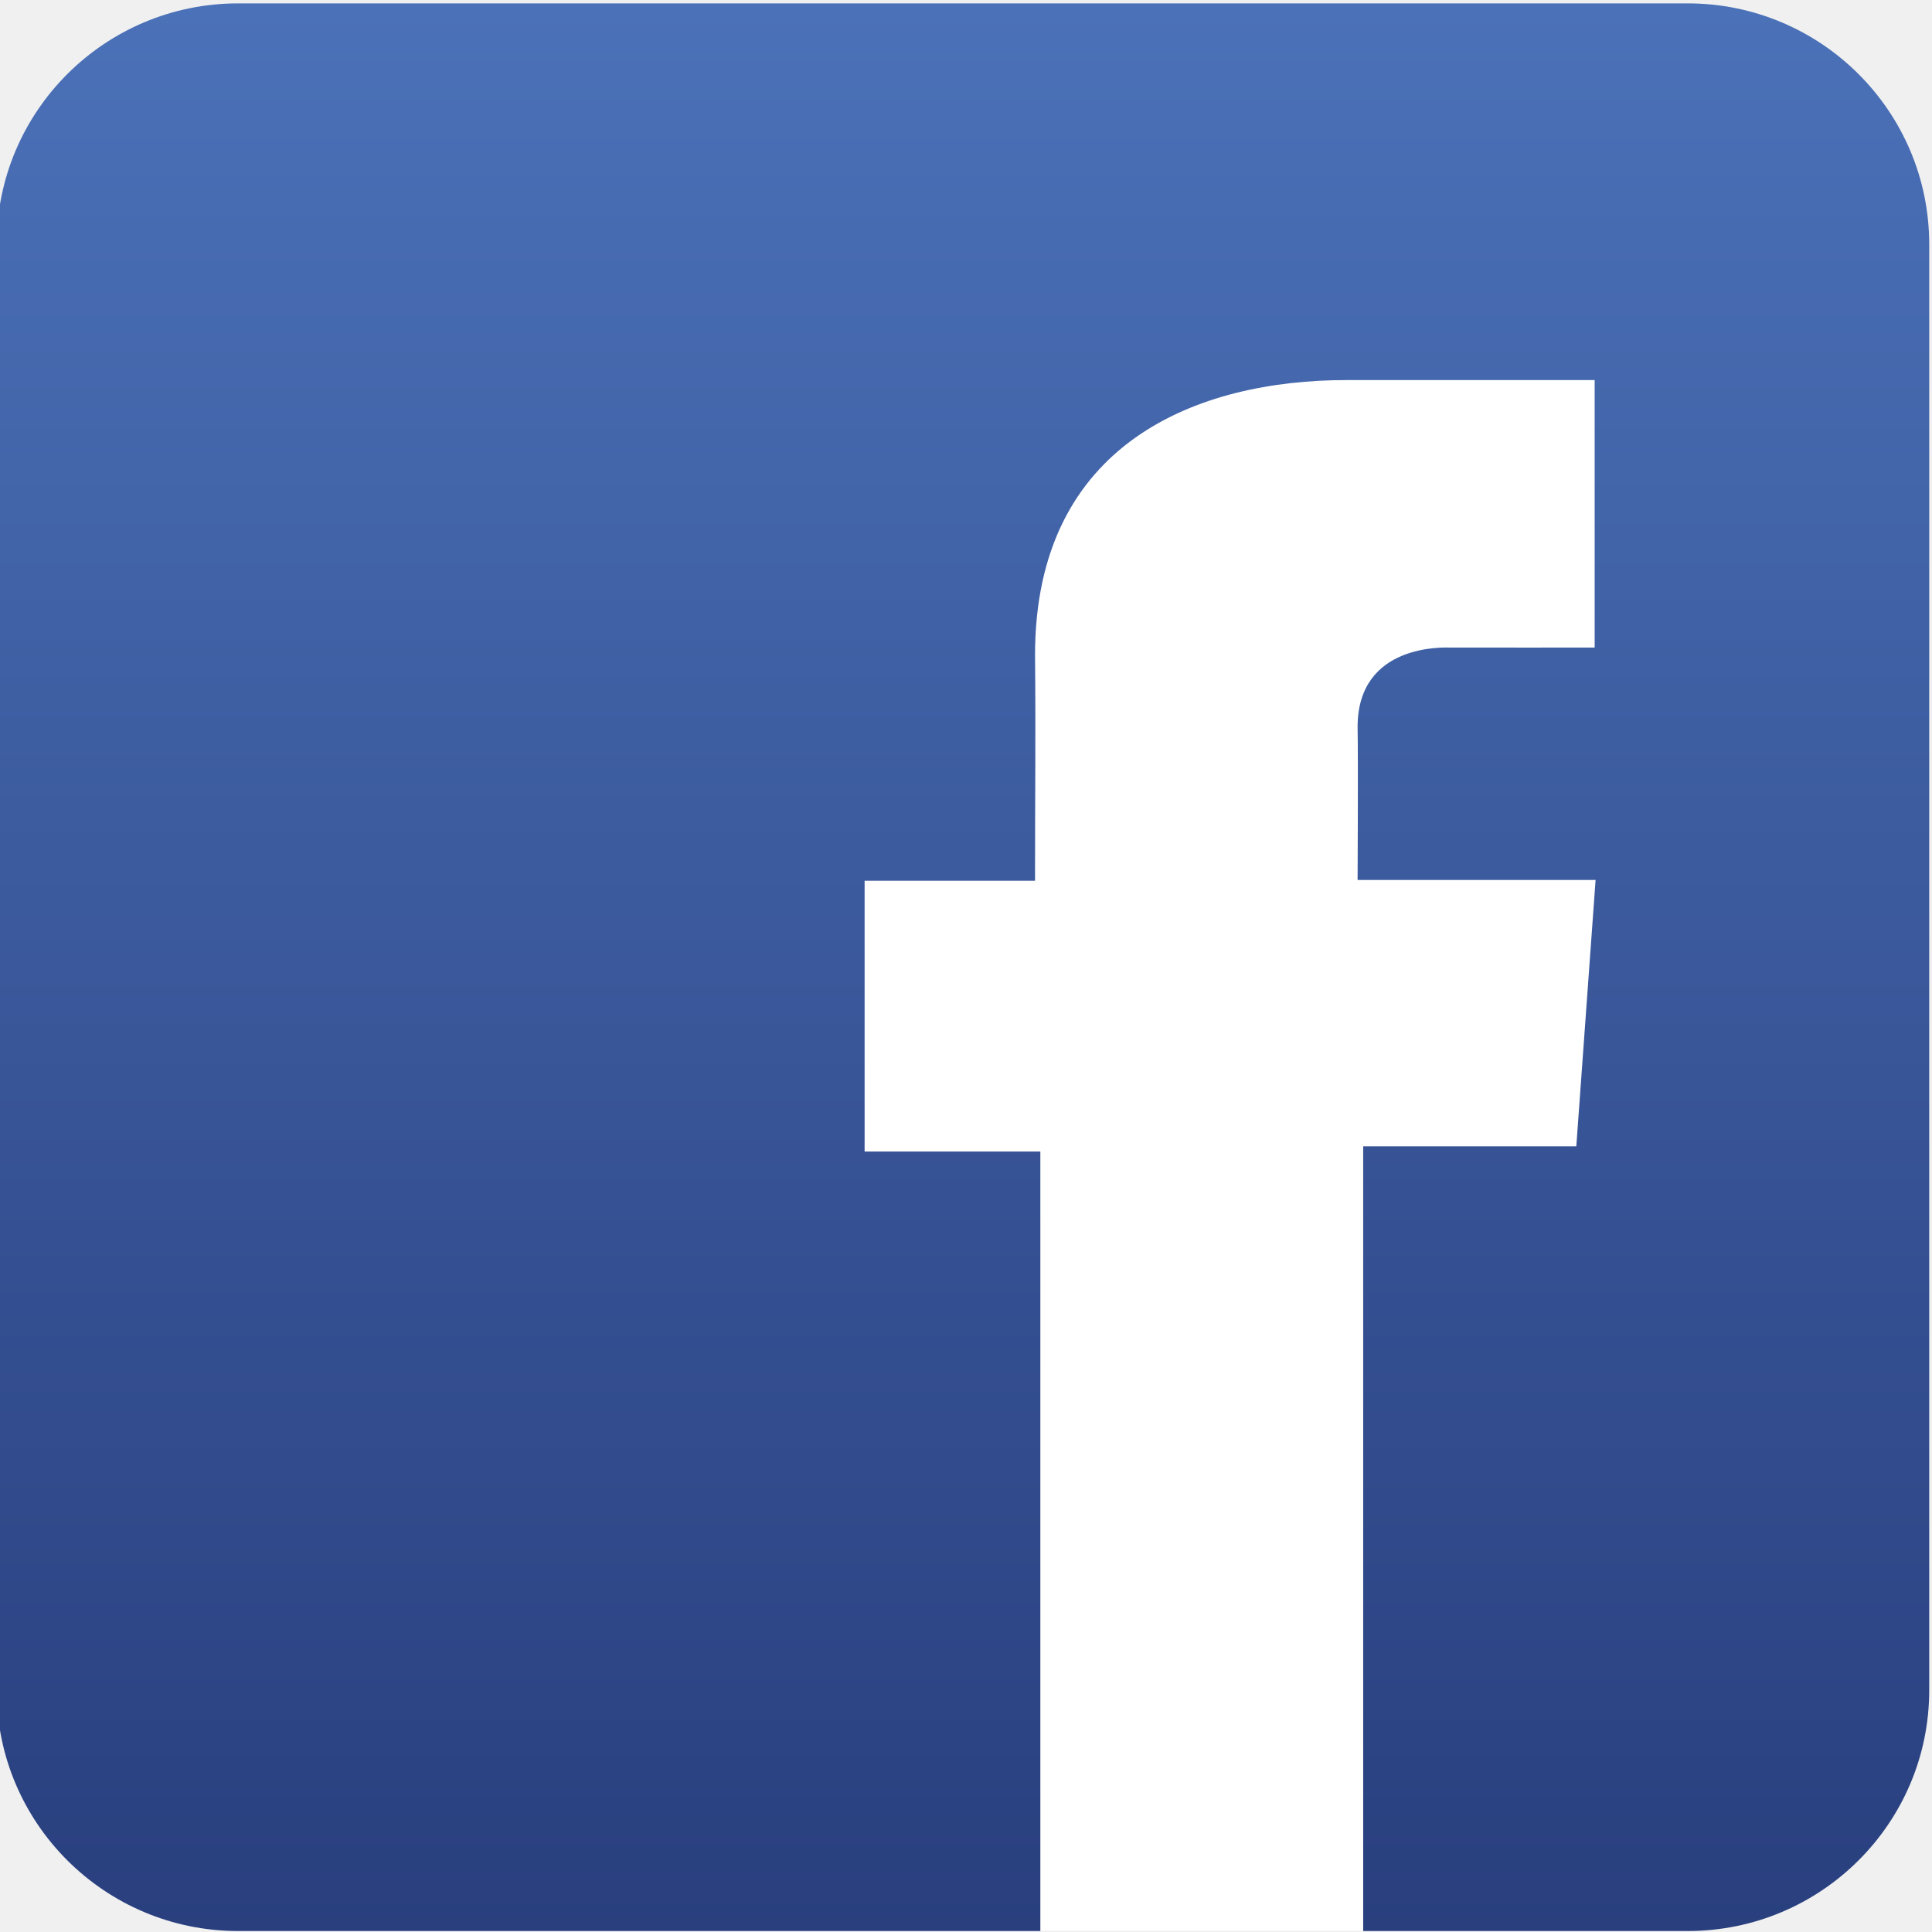
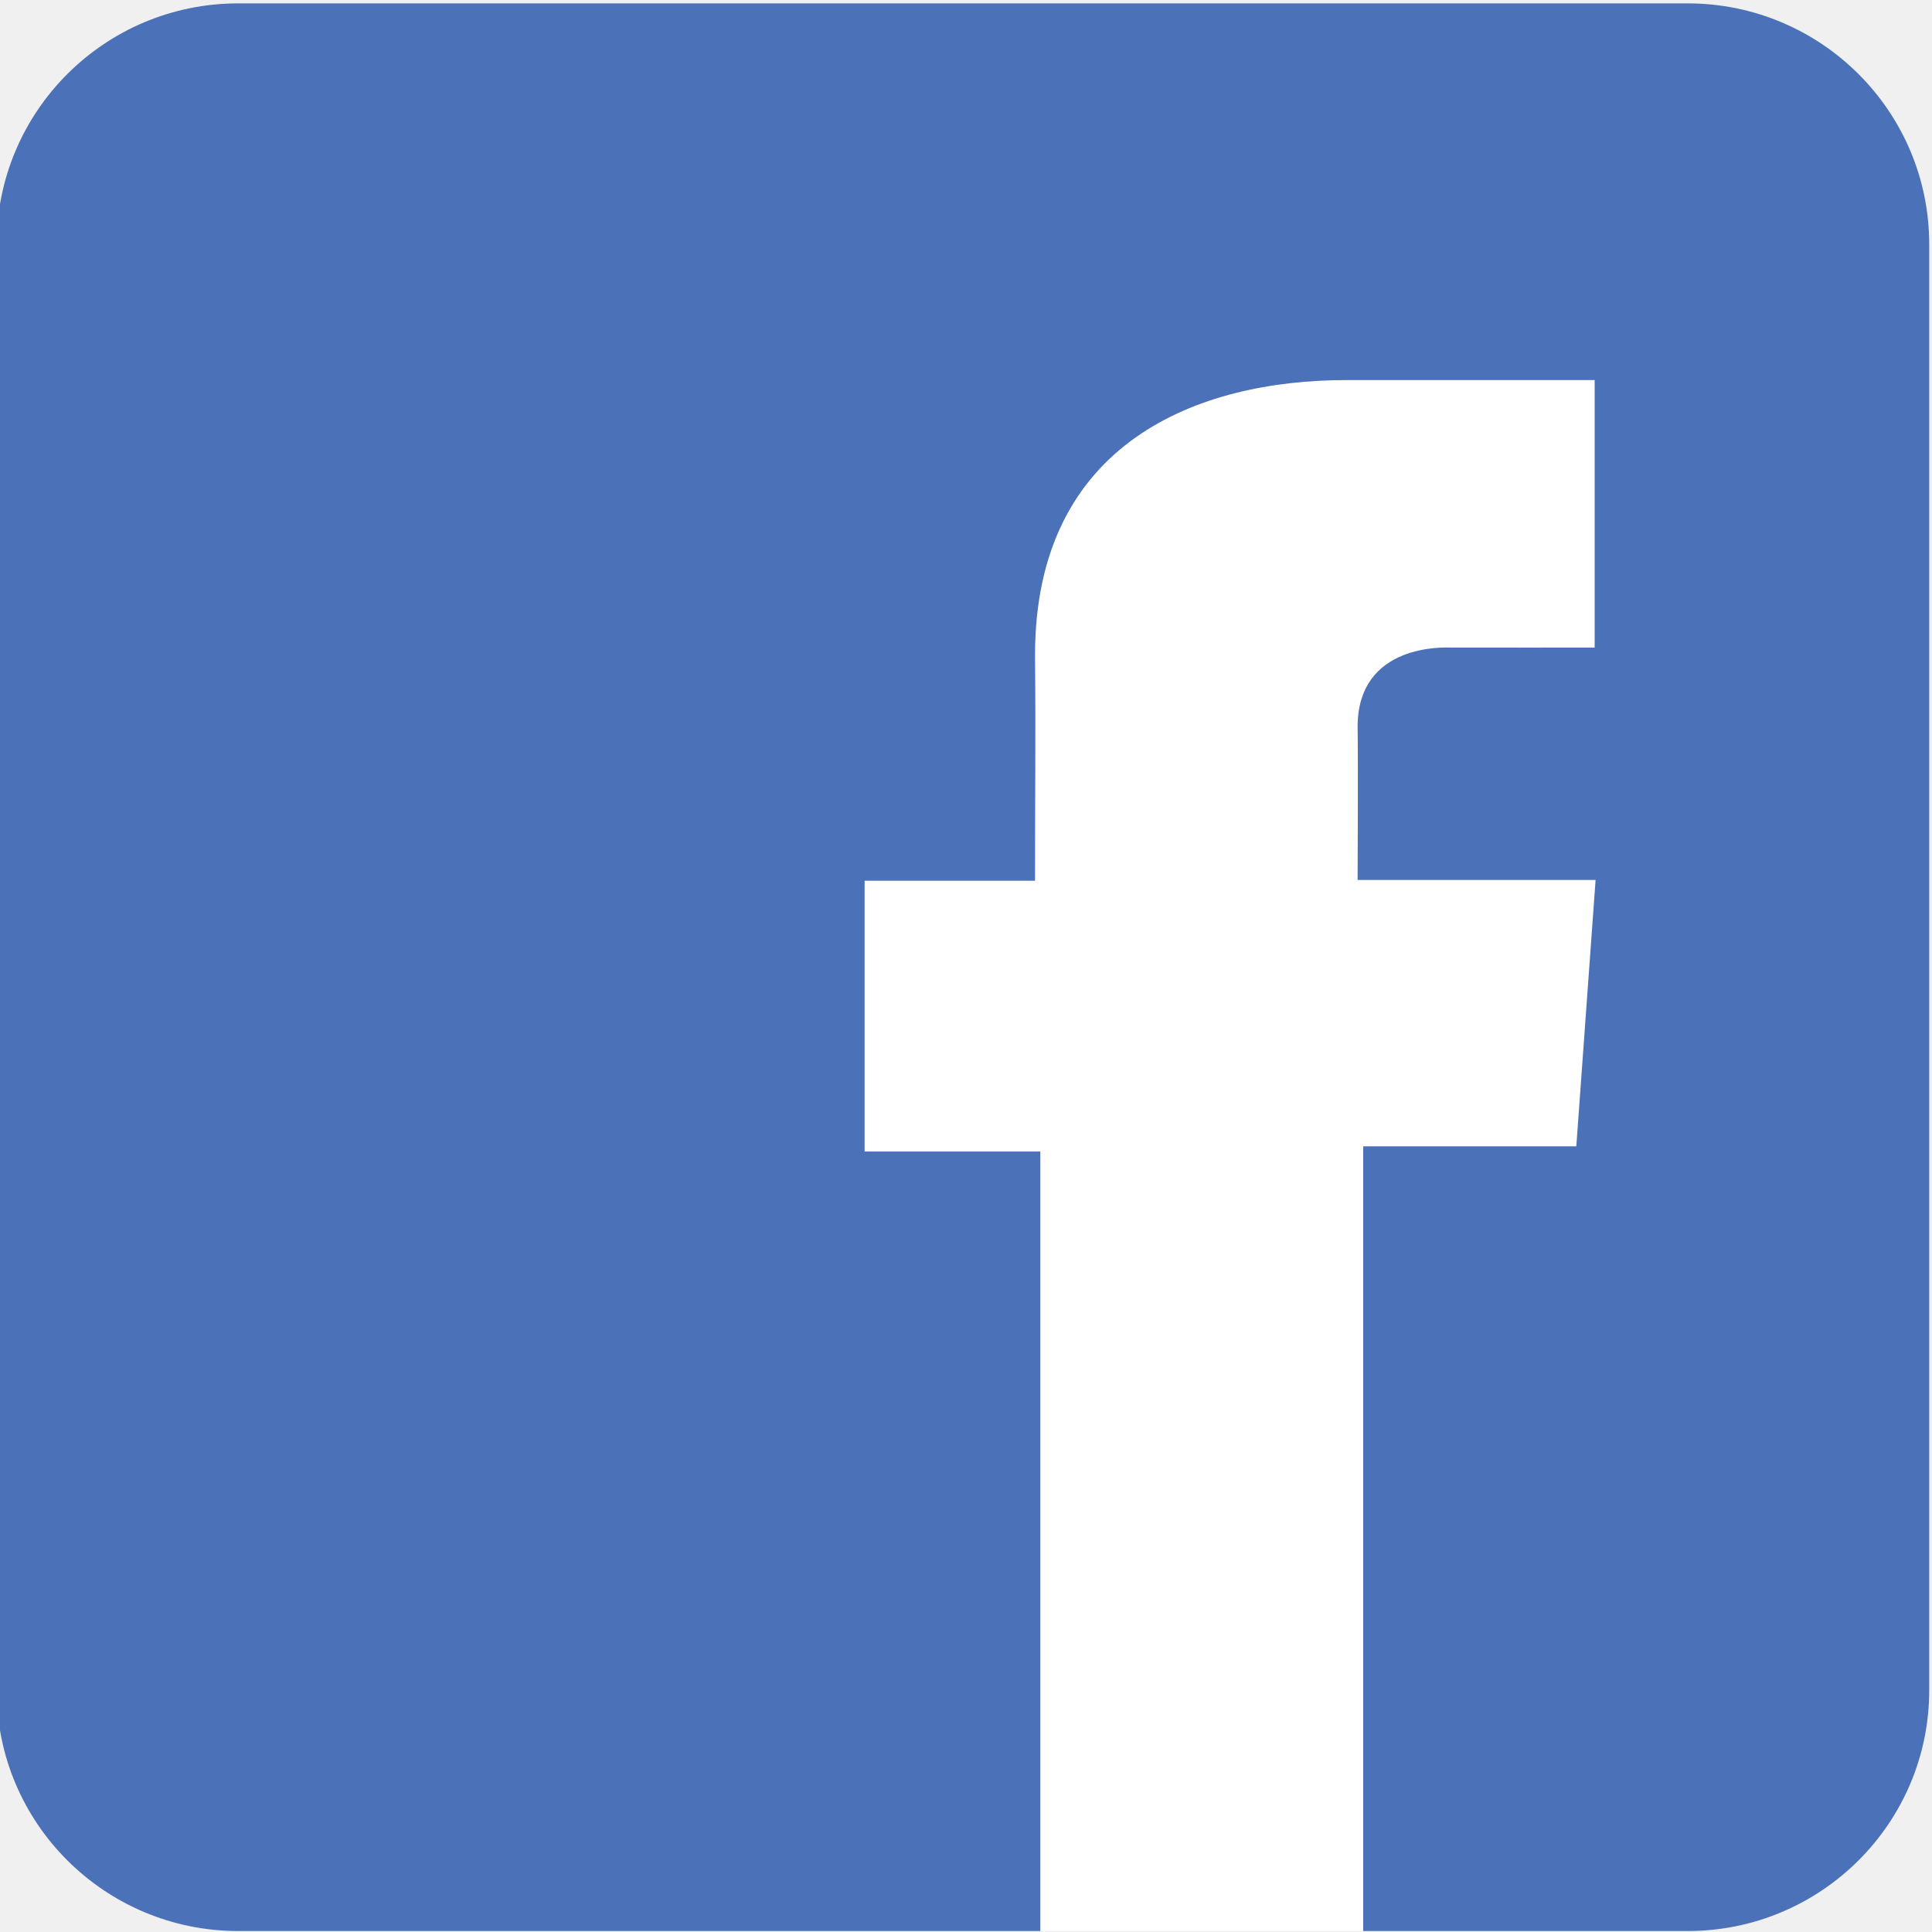
<svg xmlns="http://www.w3.org/2000/svg" version="1.1" id="Icon" x="0px" y="0px" viewBox="-14 -14 48 48" enable-background="new -14 -14 48 48" xml:space="preserve">
  <linearGradient id="SVGID_1_" gradientUnits="userSpaceOnUse" x1="90.053" y1="-99.76" x2="90.053" y2="-106.381" gradientTransform="matrix(7.2338 0 0 -7.2338 -641.4998 -735.5619)">
    <stop offset="0" style="stop-color:#4B71B8" />
-     <stop offset="1" style="stop-color:#293F7E" />
+     <stop offset="1" style="stop-color:#4B71B8" />
  </linearGradient>
  <path fill="url(#SVGID_1_)" d="M33.931,27.993c0,3.304-2.689,5.983-6.002,5.983H-8.082c-3.315,0-6.001-2.683-6.001-5.983V-7.928  c0-3.308,2.687-5.988,6.001-5.988h36.011c3.312,0,6.002,2.681,6.002,5.988V27.993z" />
  <path fill="#FFFFFF" d="M25.613-4.557c0,0-3.707,0-6.166,0c-3.662,0-7.732,1.535-7.732,6.835c0.019,1.845,0,3.613,0,5.603H7.481  v6.728h4.366v19.37h8.021V14.48h5.295l0.479-6.618h-5.913c0,0,0.016-2.946,0-3.8c0-2.093,2.184-1.974,2.312-1.974  c1.042,0,3.059,0.003,3.578,0v-6.646H25.613z" />
</svg>
